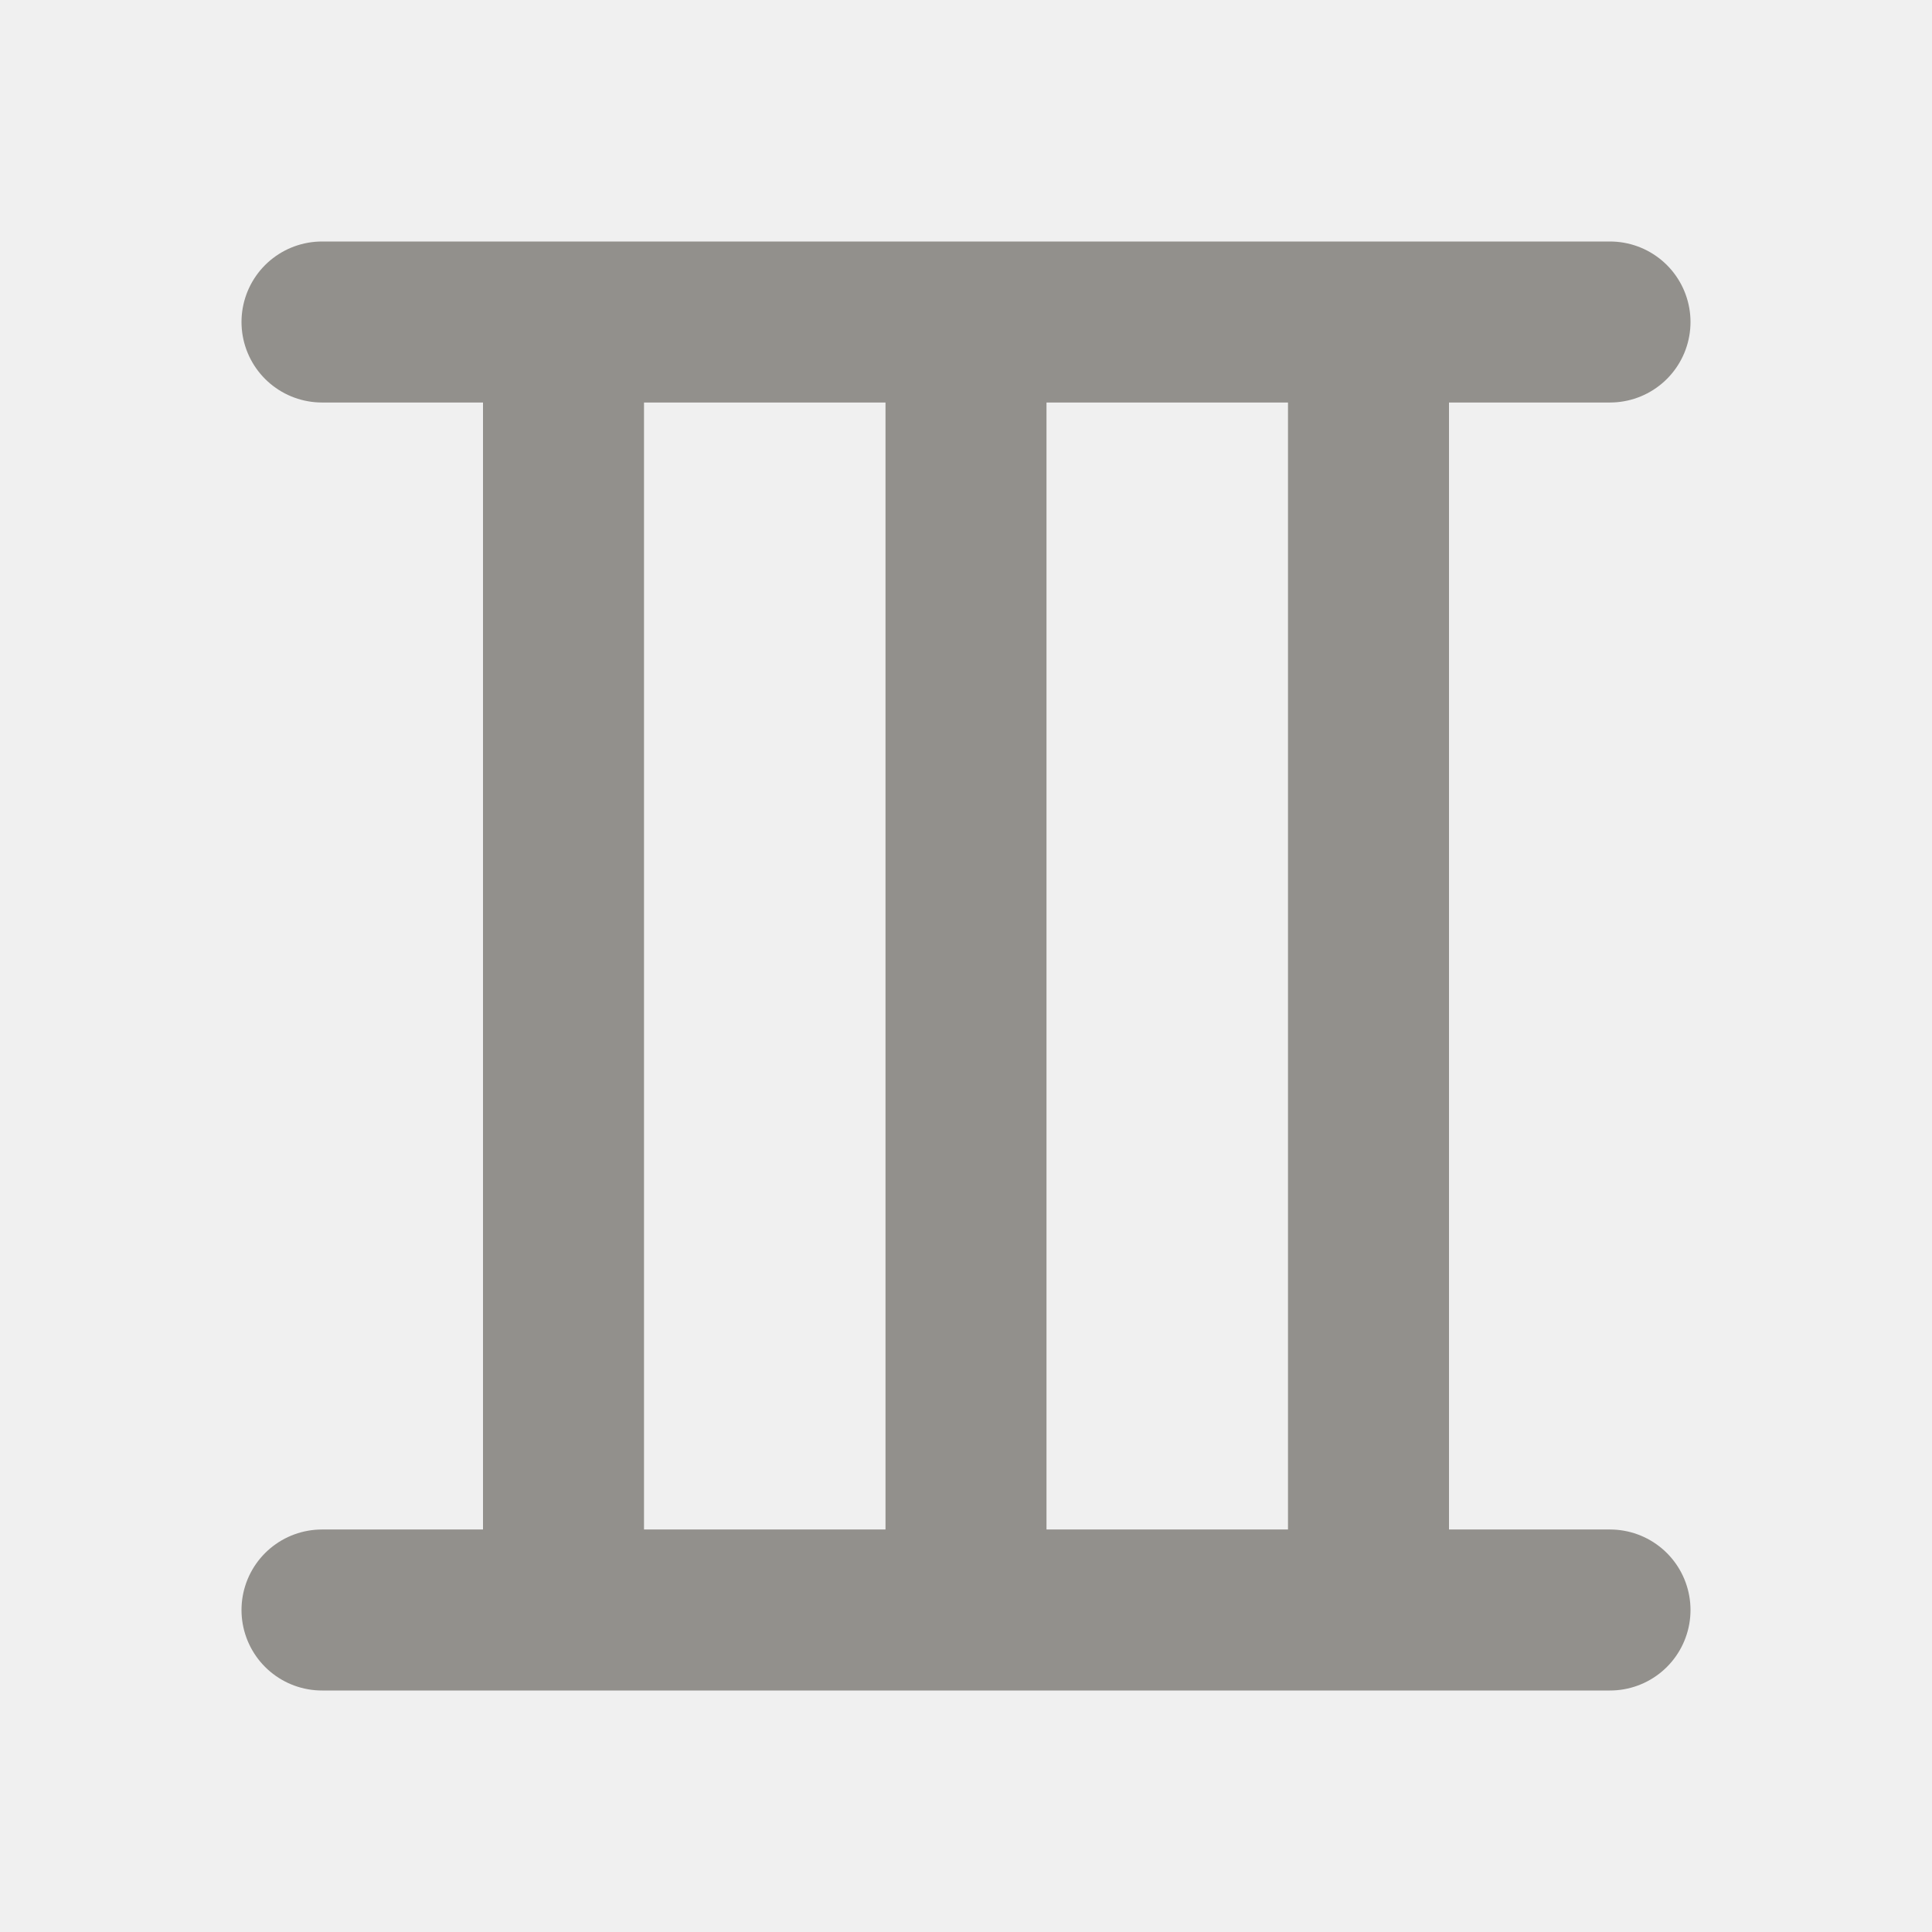
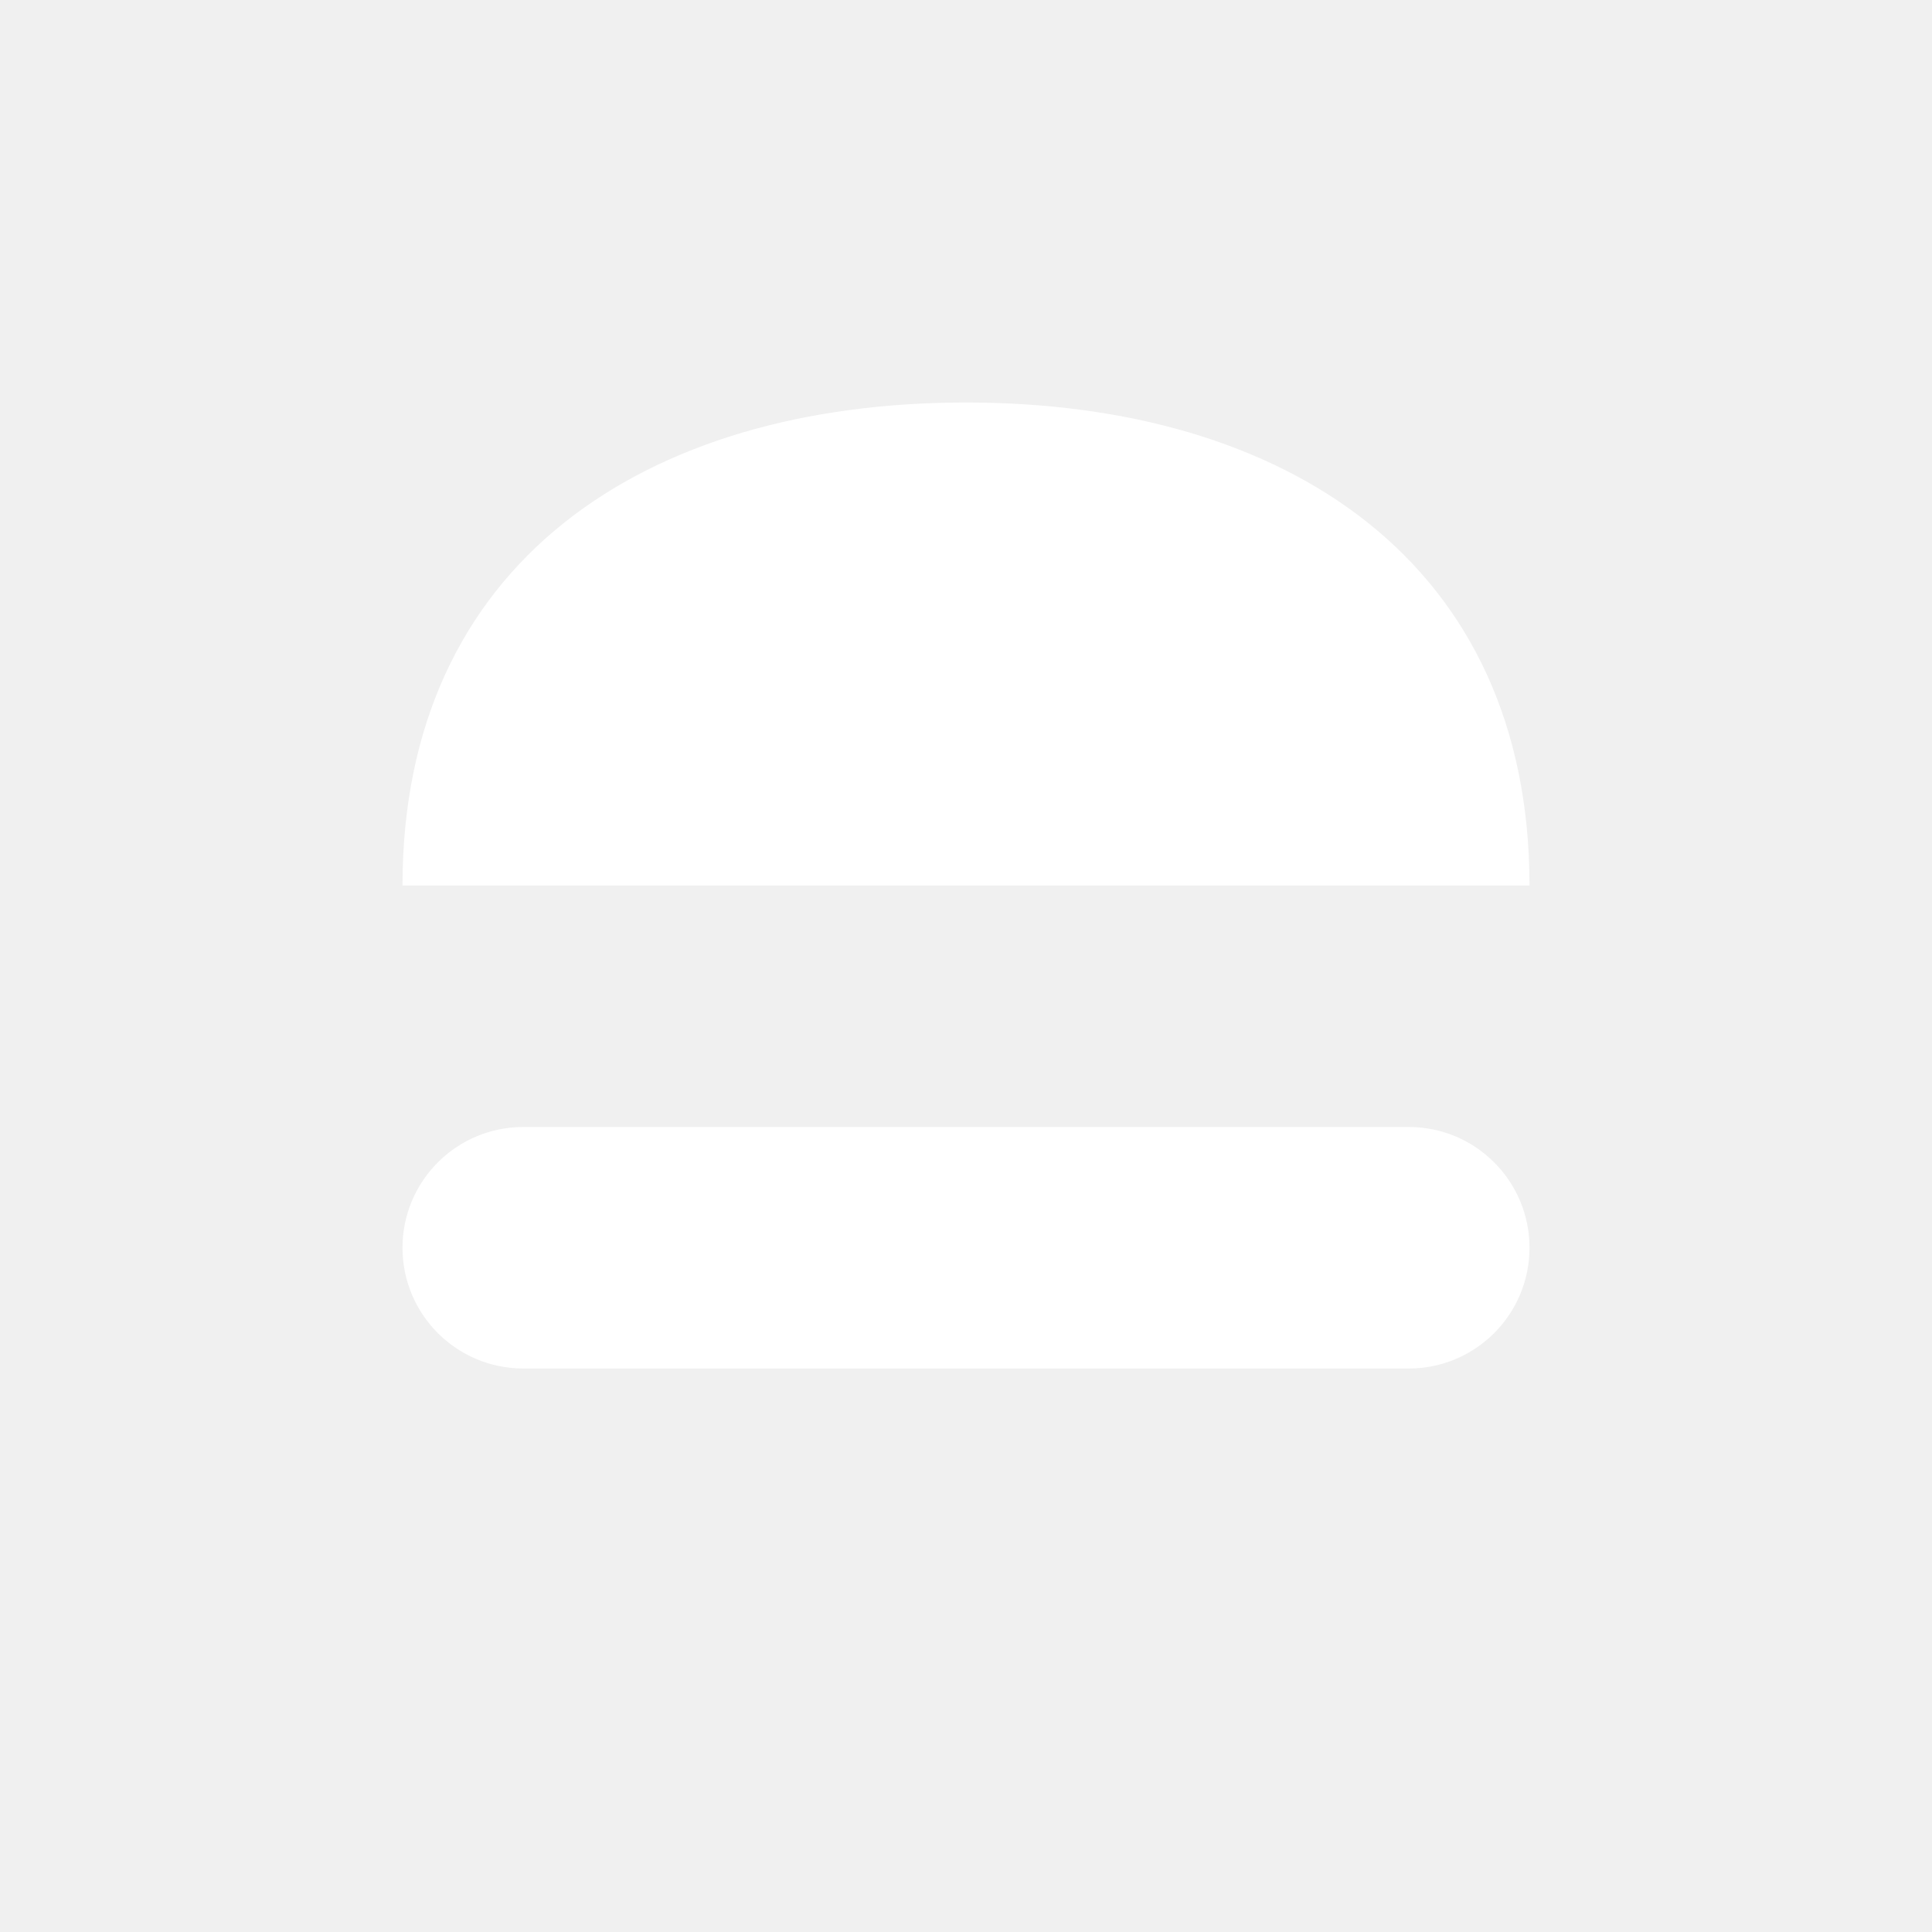
- <svg xmlns="http://www.w3.org/2000/svg" viewBox="0 0 24 24" fill="none" stroke="#92908C" stroke-width="2" stroke-linecap="round" width="22" height="22">
-   <path d="M4 20h16M4 4h16M7 4v16M12 4v16M17 4v16" />
+ <svg xmlns="http://www.w3.org/2000/svg" viewBox="0 0 24 24" fill="none" width="24" height="24">
+   <path d="M5 11 C5 7 8 5 12 5 C16 5 19 7 19 11 Z" fill="#FFFFFF" />
+   <rect x="5" y="14" width="14" height="3" rx="1.5" fill="#FFFFFF" />
</svg>
